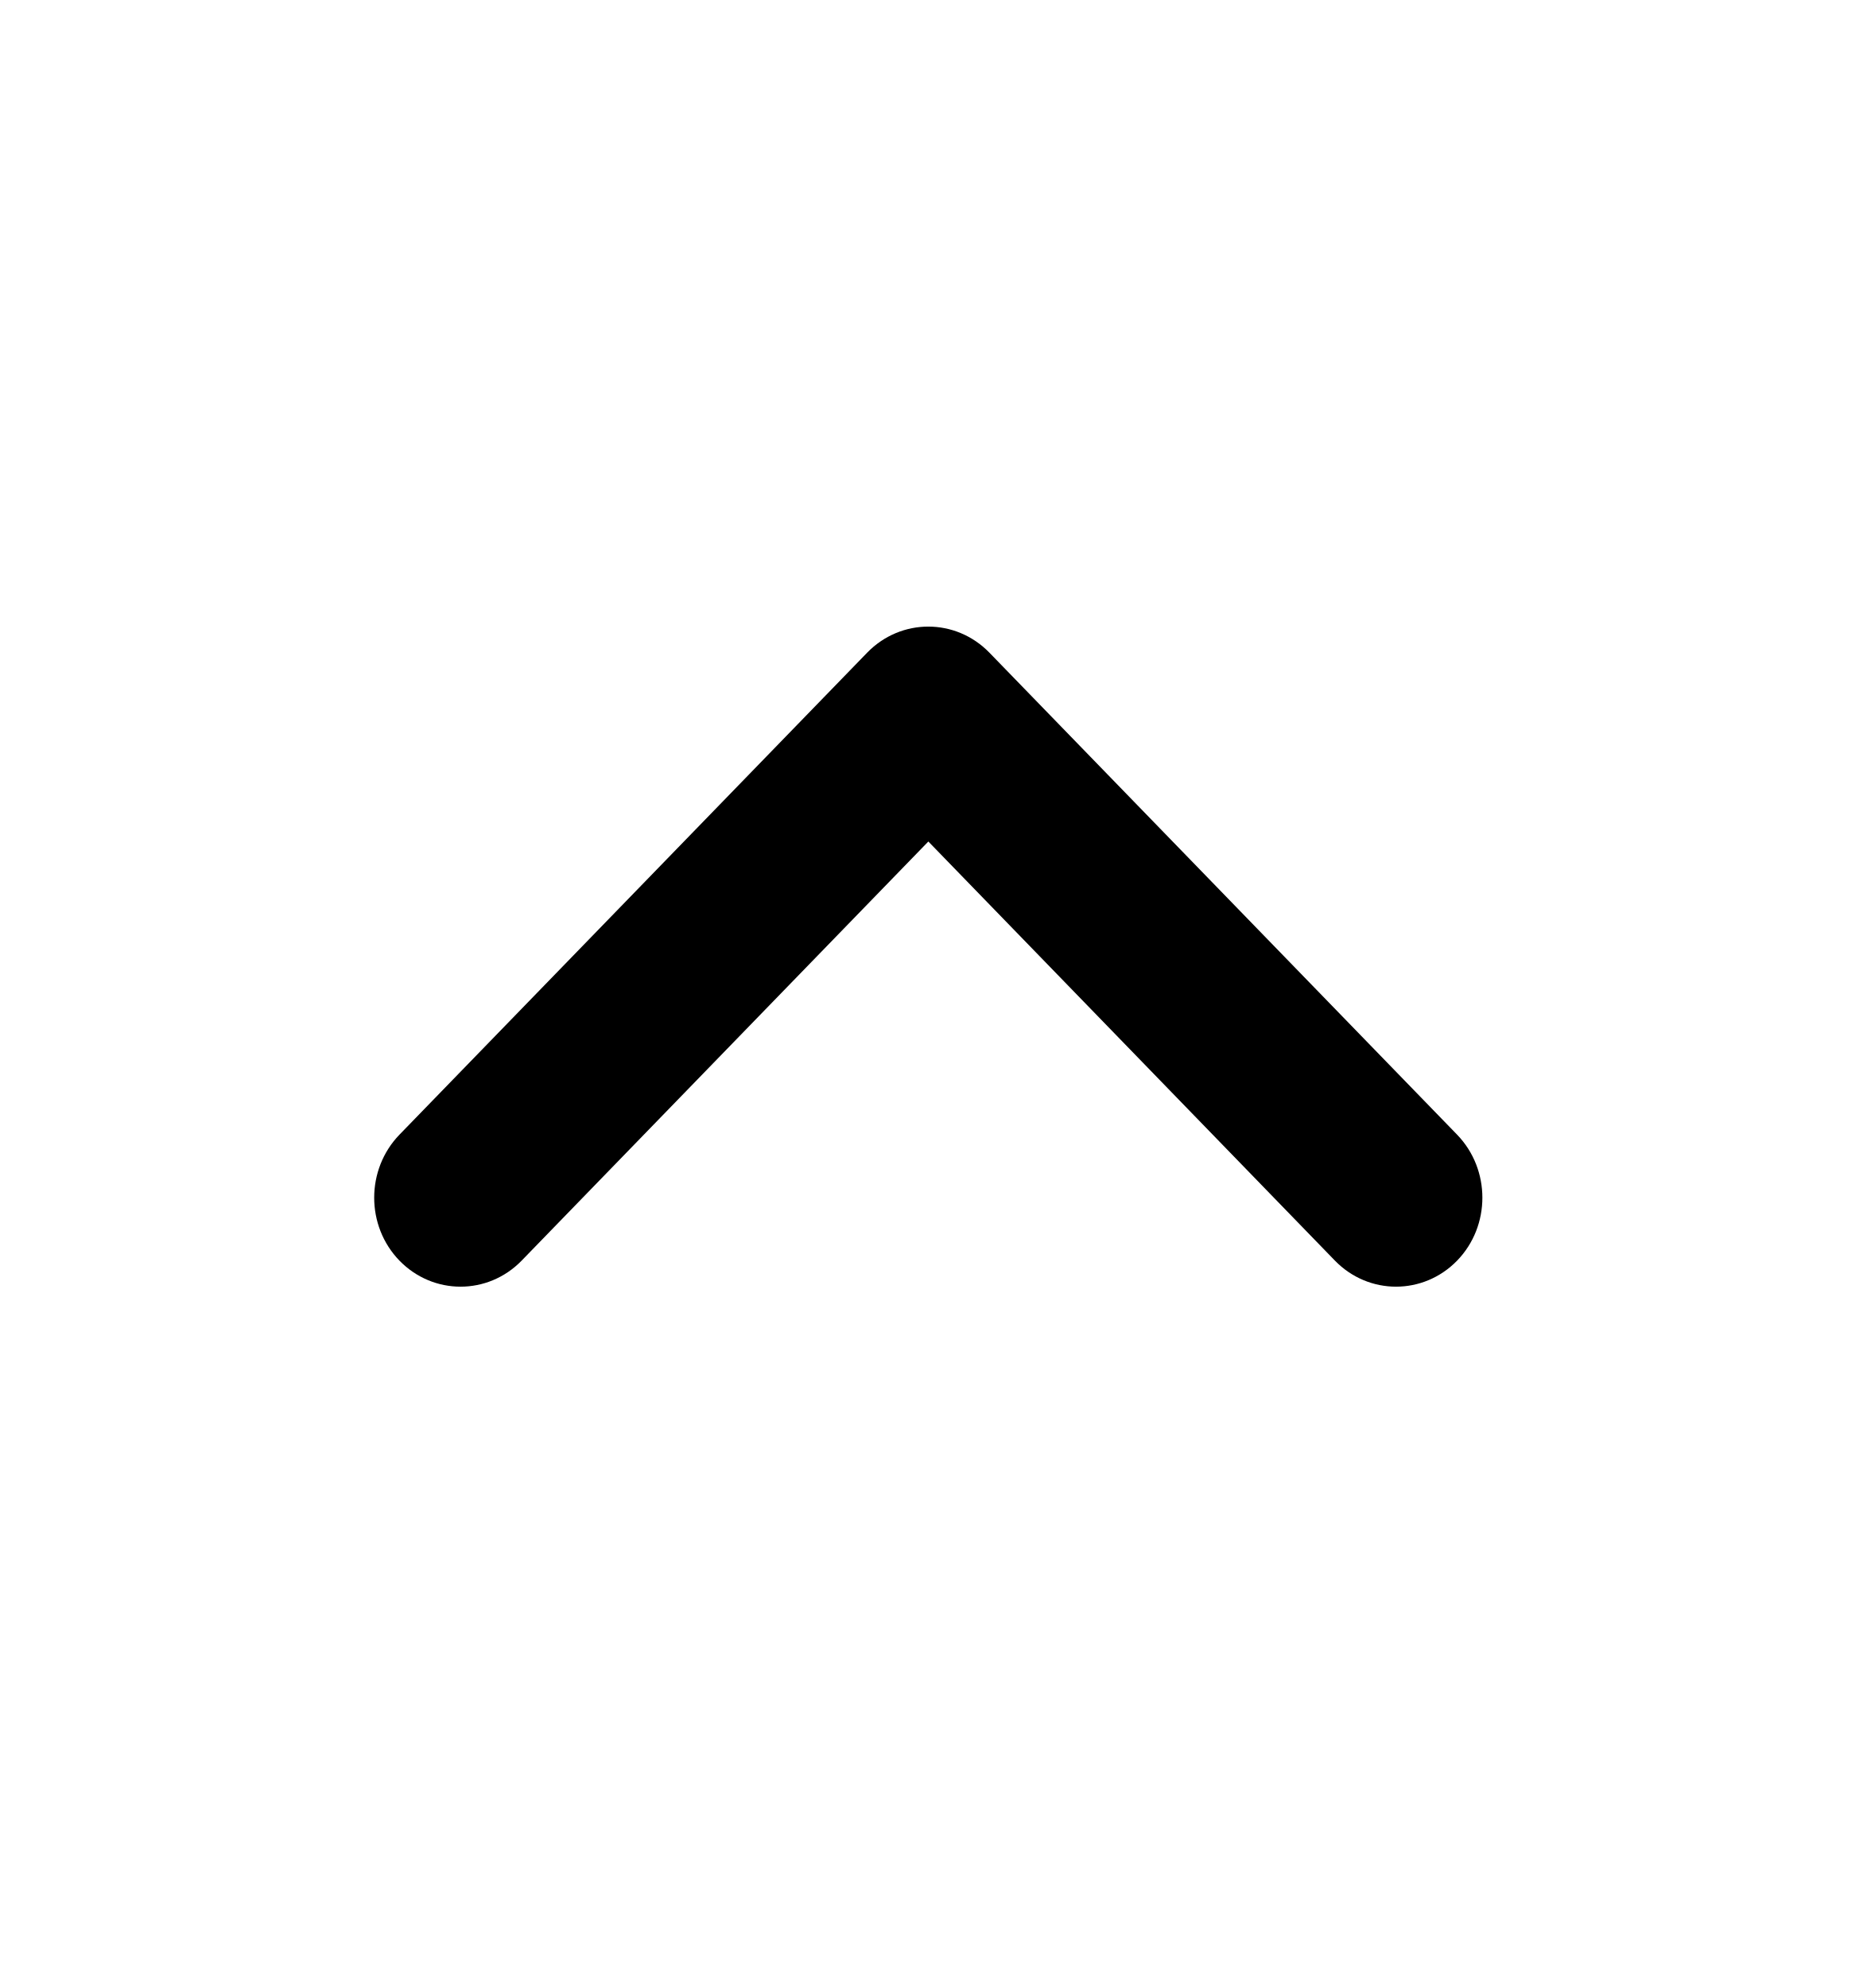
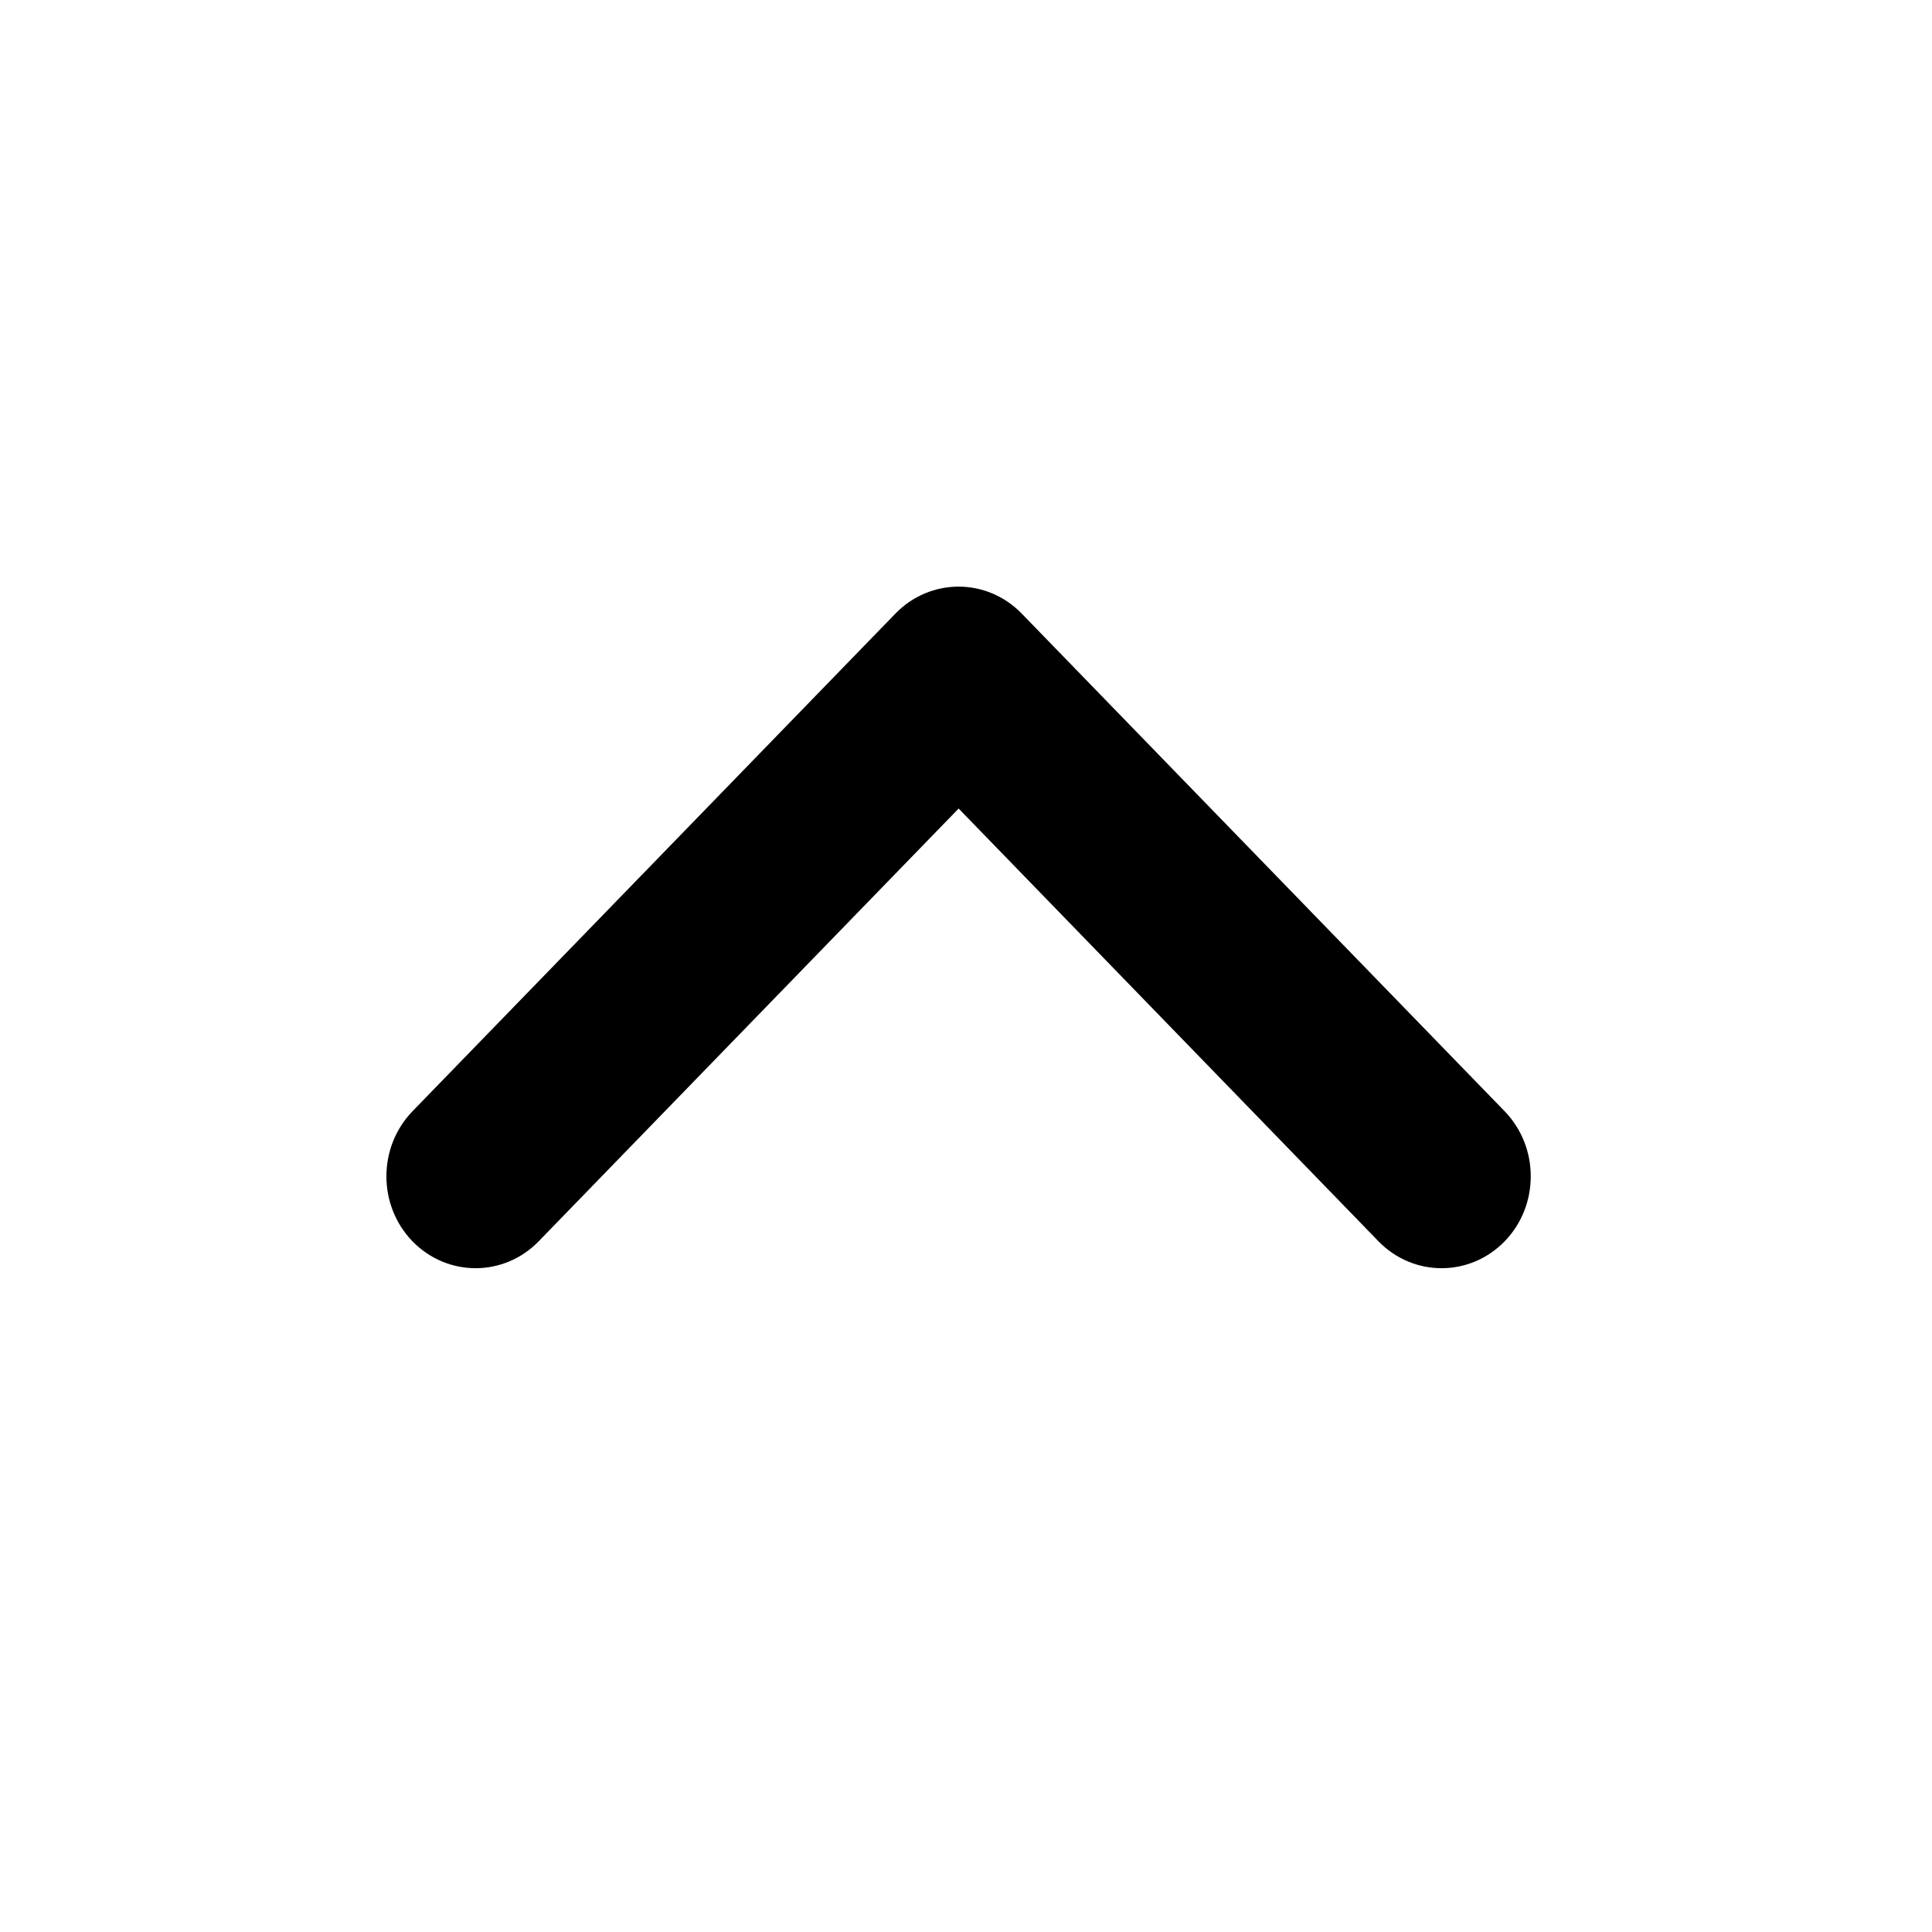
- <svg xmlns="http://www.w3.org/2000/svg" width="16" height="17" viewBox="0 0 16 16" fill="currentColor">
+ <svg xmlns="http://www.w3.org/2000/svg" width="16" height="16" viewBox="0 0 16 16" fill="currentColor">
  <path fill-rule="evenodd" clip-rule="evenodd" d="M3.416 9.203L7.416 5.081C7.705 4.784 8.172 4.784 8.461 5.081L12.461 9.203C12.749 9.501 12.749 9.983 12.461 10.28C12.172 10.577 11.705 10.577 11.416 10.28L7.939 6.696L4.461 10.28C4.172 10.577 3.705 10.577 3.416 10.28C3.128 9.983 3.128 9.501 3.416 9.203Z" fill="currentColor" />
</svg>
